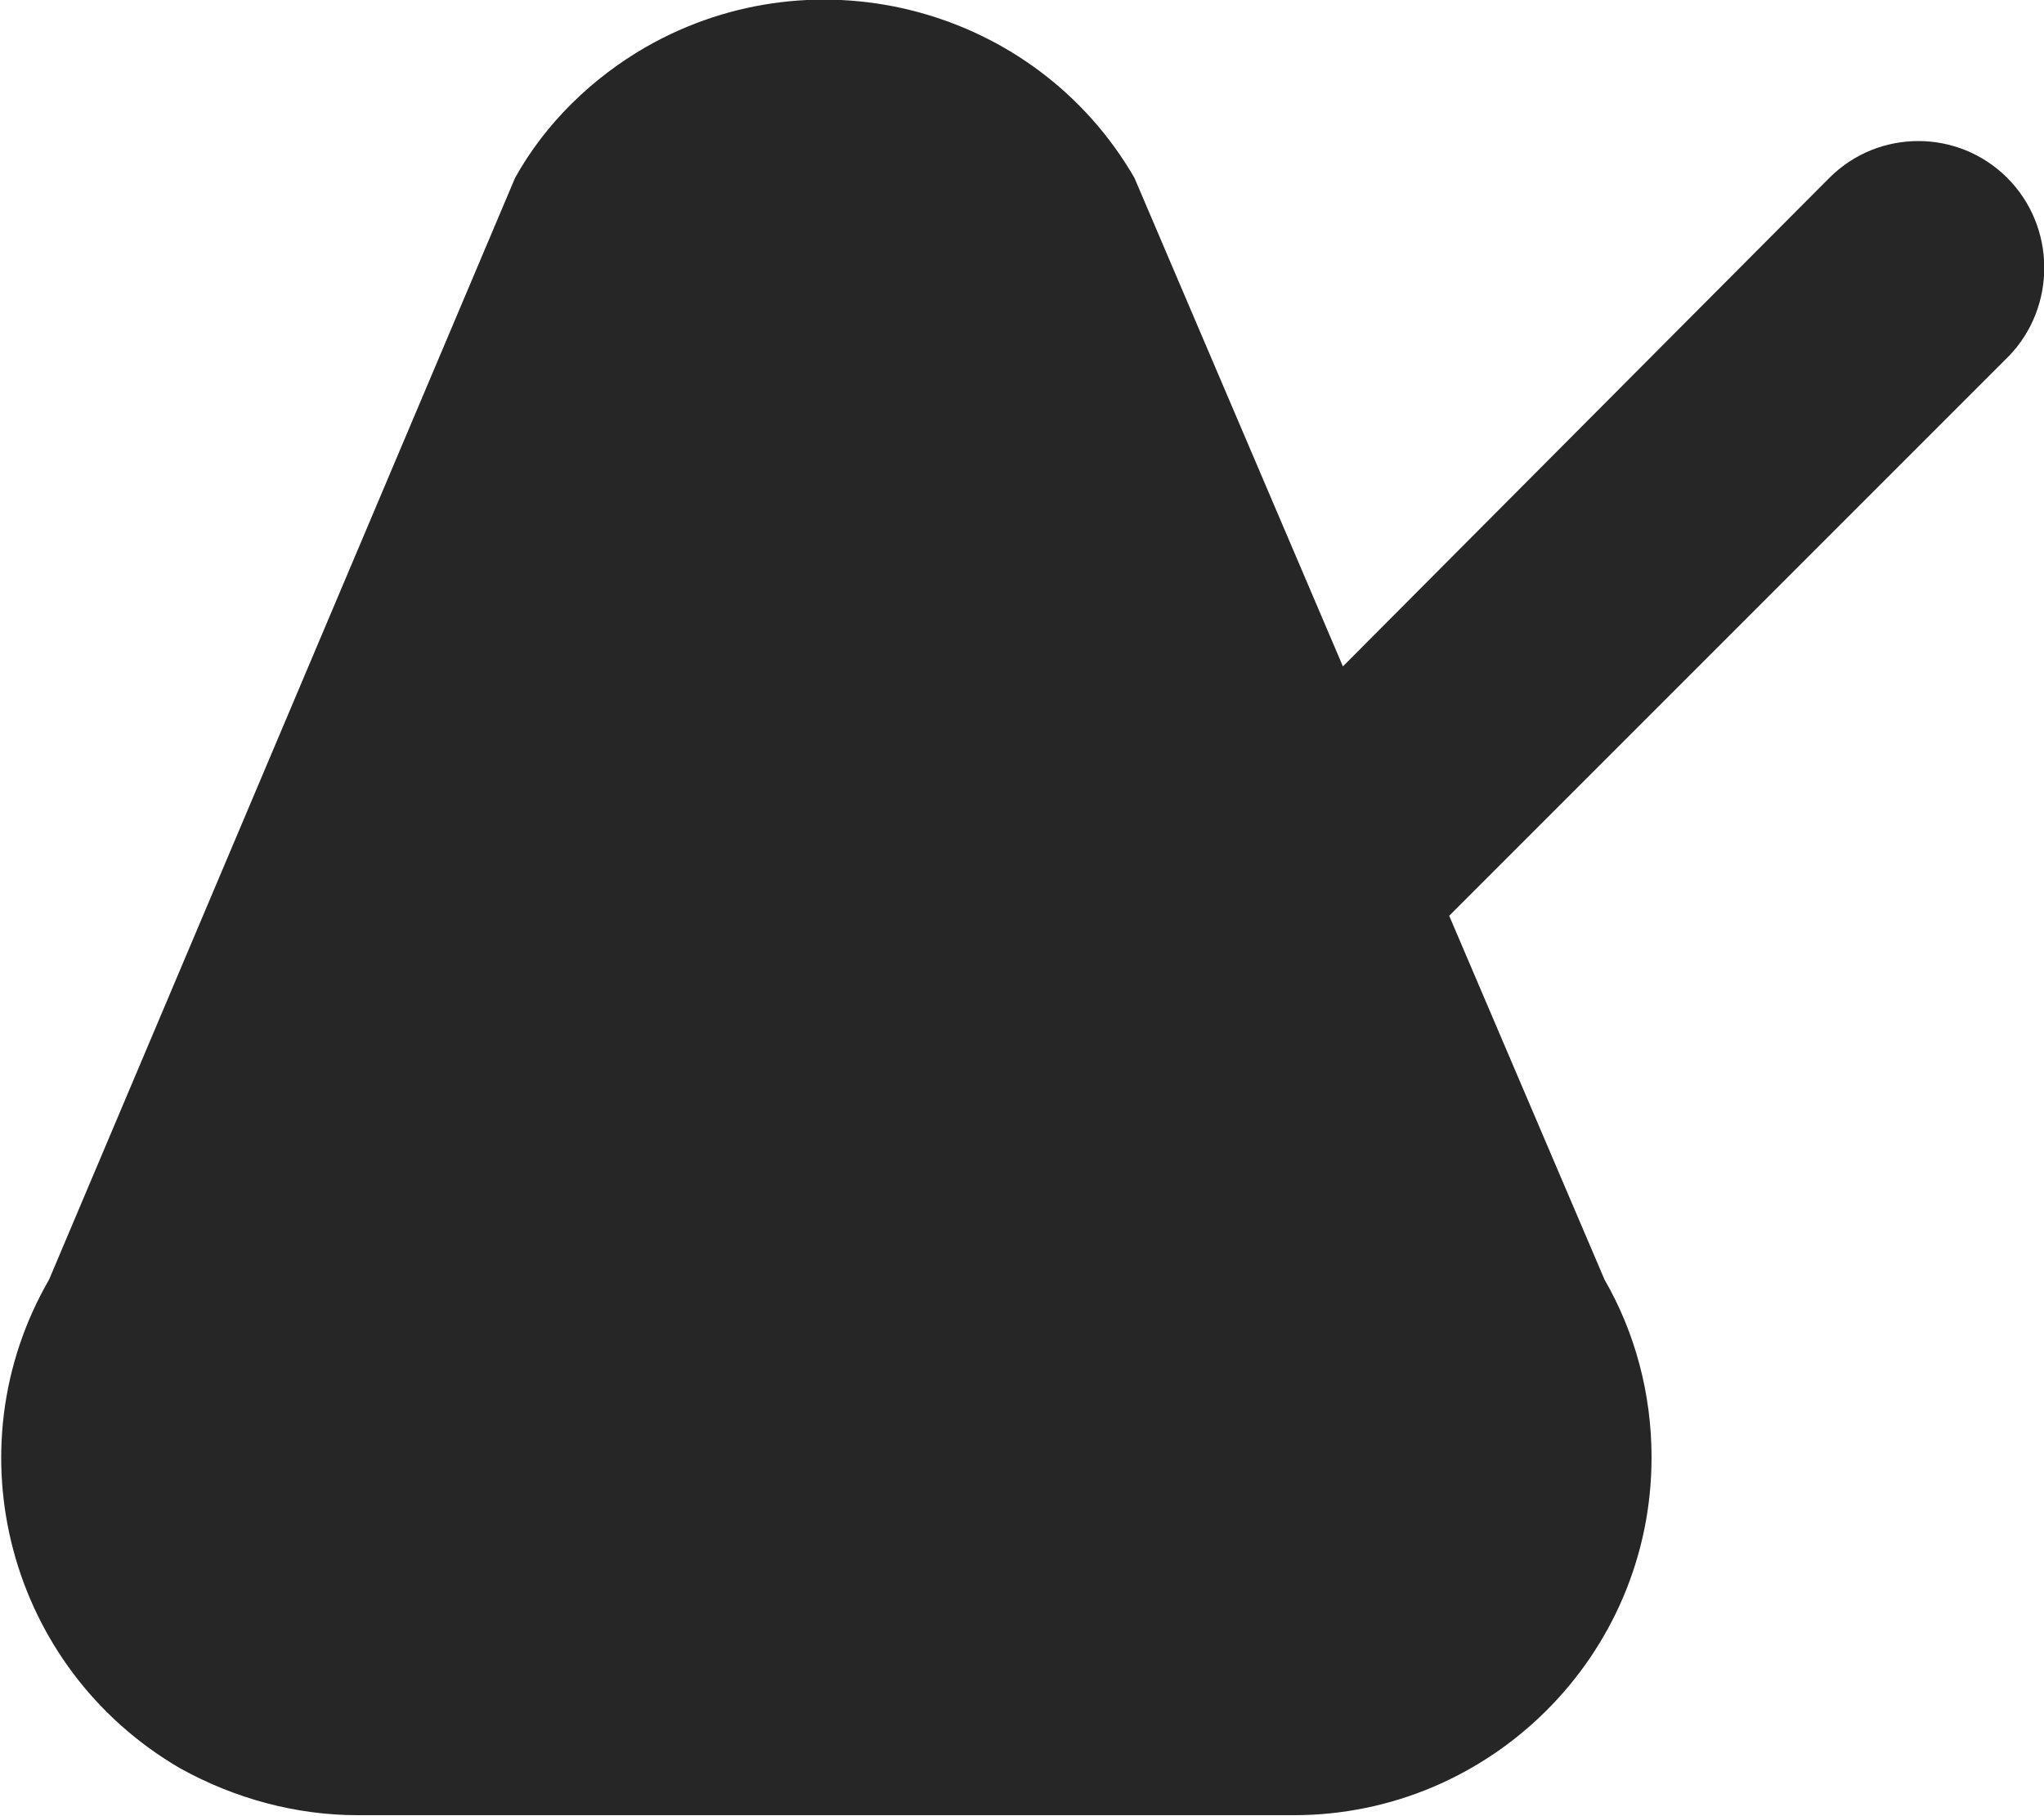
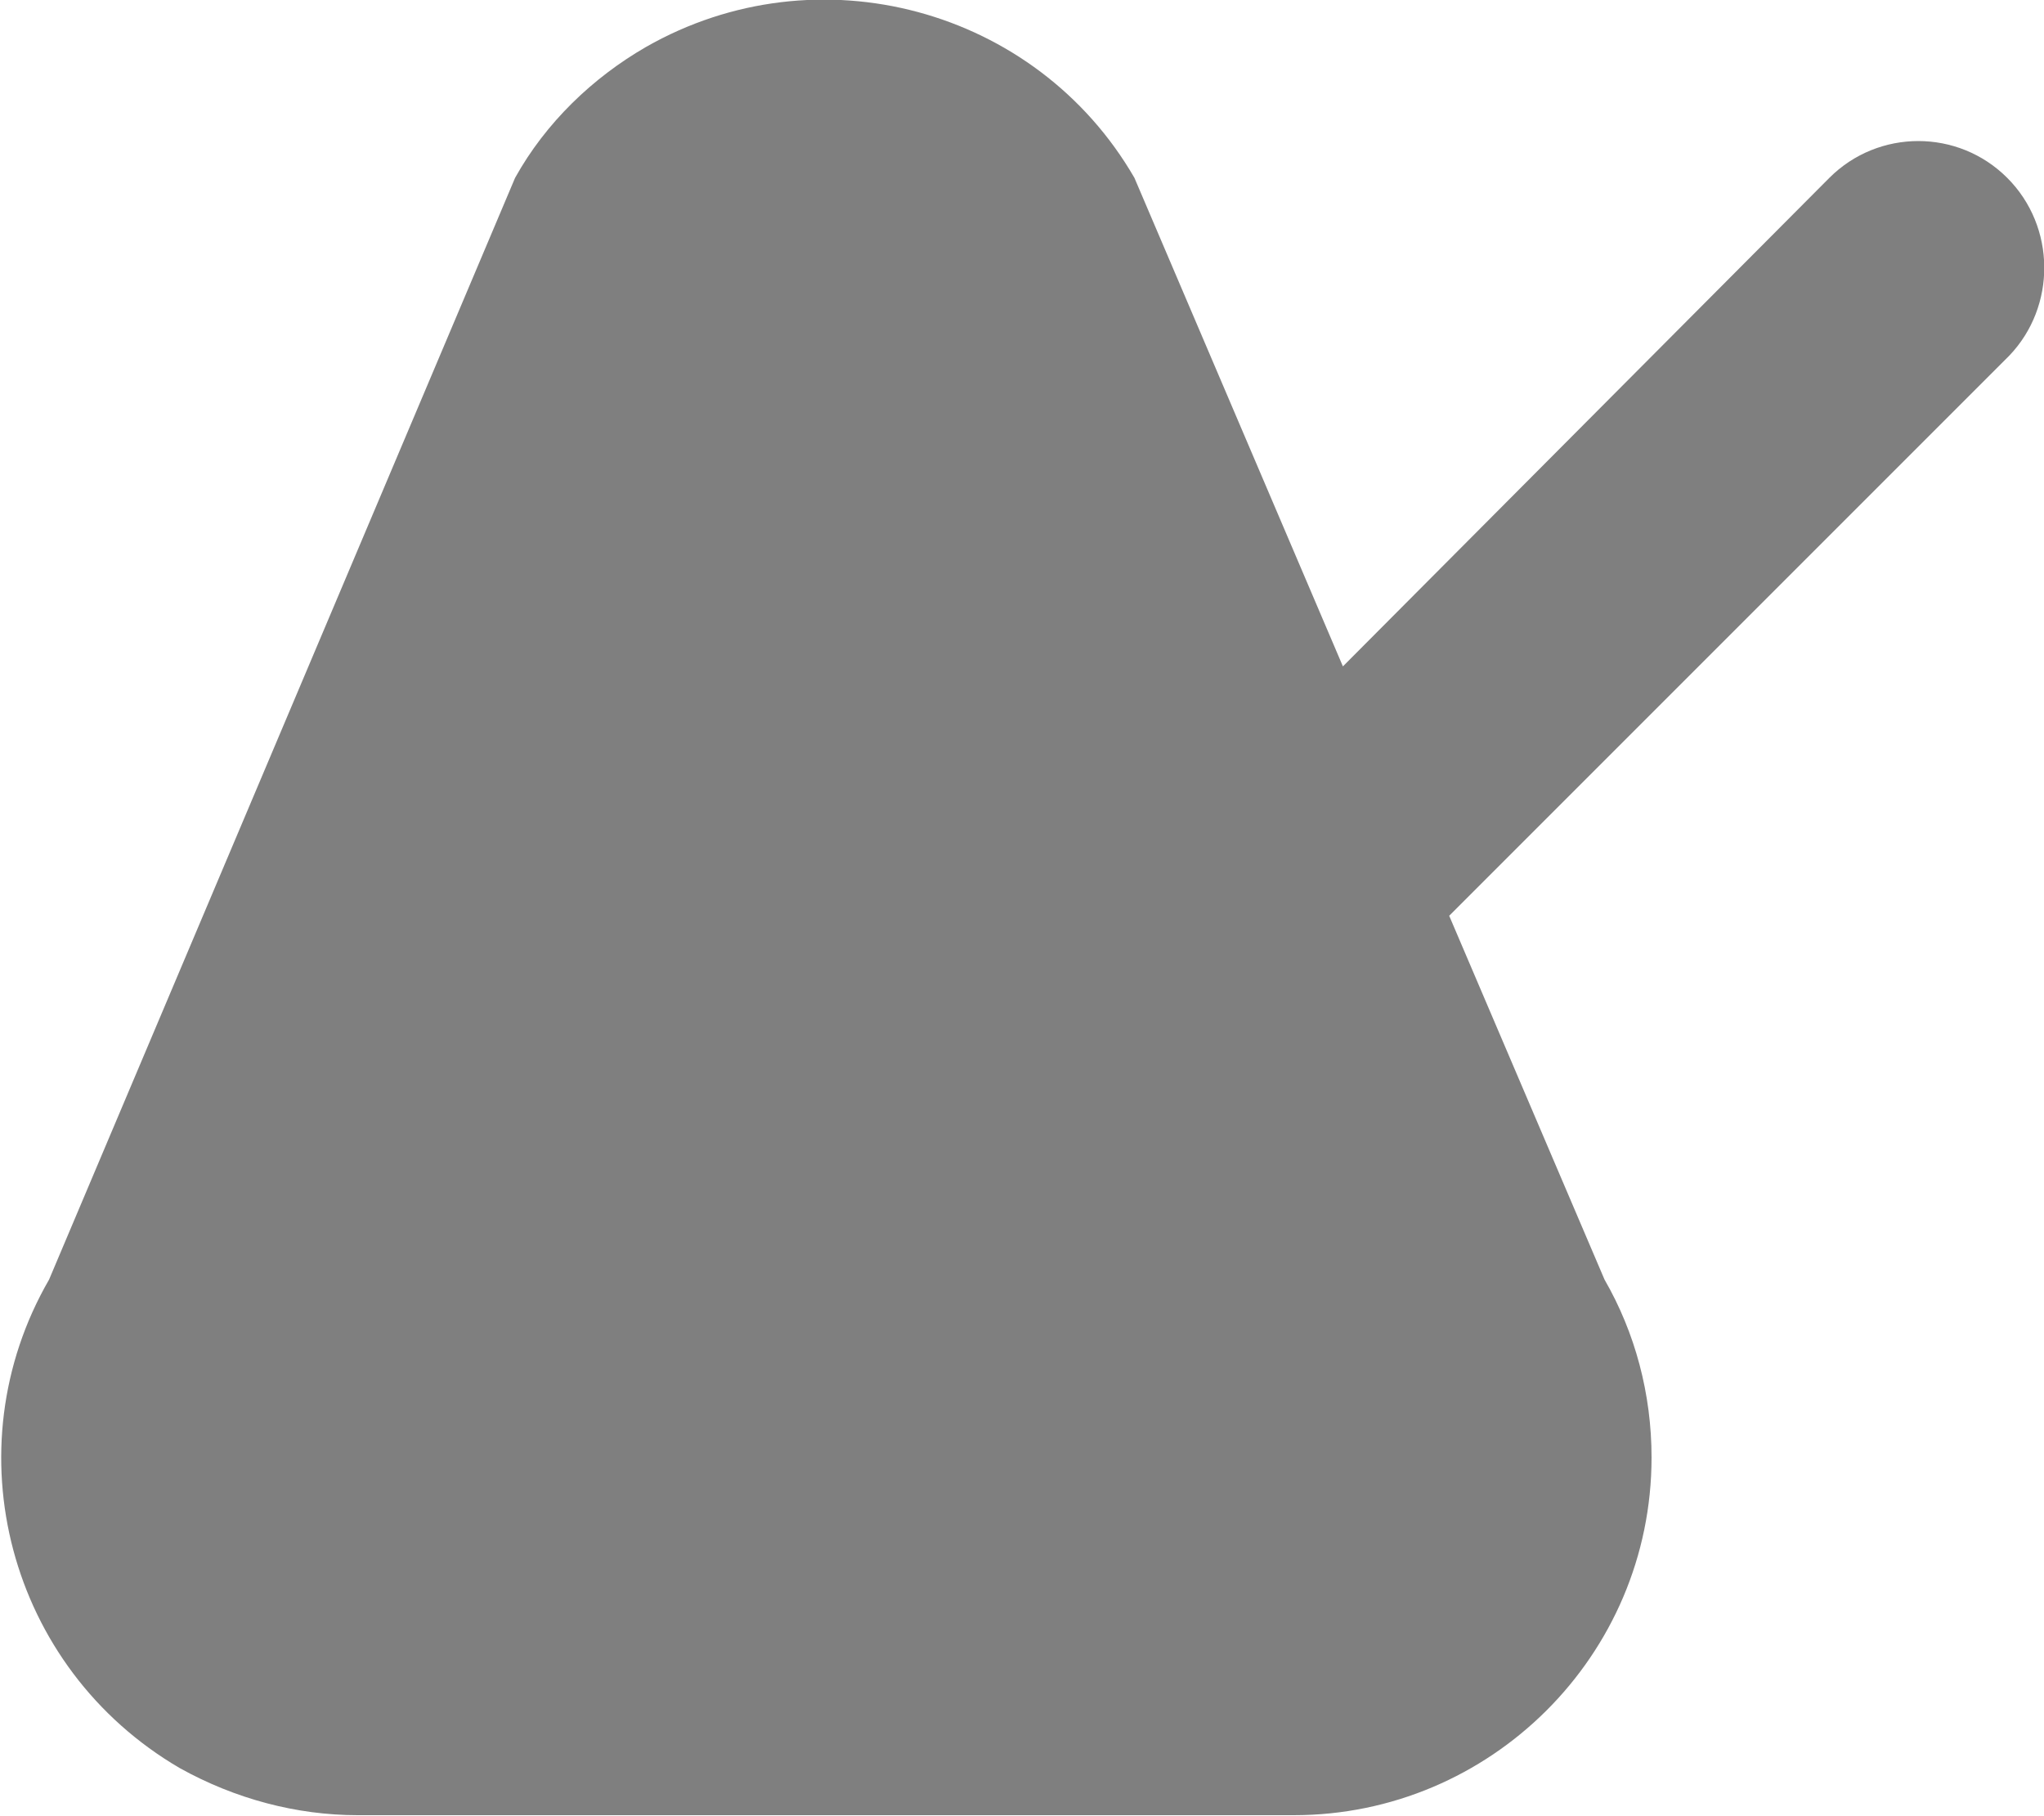
<svg xmlns="http://www.w3.org/2000/svg" version="1.1" id="圖層_1" x="0px" y="0px" viewBox="0 0 100 88.8" style="enable-background:new 0 0 100 88.8;" xml:space="preserve">
  <style type="text/css">
- 	.st0{fill:#262626;}
+ 	.st0{fill:#7F7F7F;}
</style>
-   <path class="st0" d="M98.2,8.7c-2.4-2.4-6.3-2.4-8.7,0c0,0,0,0,0,0L65.7,32.6L55.5,8.7C50.7,0.4,40-2.5,31.6,2.3  c-2.6,1.5-4.9,3.7-6.4,6.4L2.4,62.6c-4.8,8.3-2,19,6.4,23.9c2.7,1.5,5.7,2.3,8.7,2.3h45.8c9.6,0,17.5-7.8,17.5-17.5  c0-3.1-0.8-6.1-2.3-8.7l-7.6-17.8l27.4-27.4C100.6,15,100.6,11.1,98.2,8.7C98.2,8.7,98.2,8.7,98.2,8.7z" />
+   <path class="st0" d="M98.2,8.7c-2.4-2.4-6.3-2.4-8.7,0l0,0L65.7,32.6L55.5,8.7C50.7,0.4,40-2.5,31.6,2.3C29,3.8,26.7,6,25.2,8.7  L2.4,62.6c-4.8,8.3-2,19,6.4,23.9c2.7,1.5,5.7,2.3,8.7,2.3h45.8c9.6,0,17.5-7.8,17.5-17.5c0-3.1-0.8-6.1-2.3-8.7l-7.6-17.8  l27.4-27.4C100.6,15,100.6,11.1,98.2,8.7L98.2,8.7z" />
</svg>
